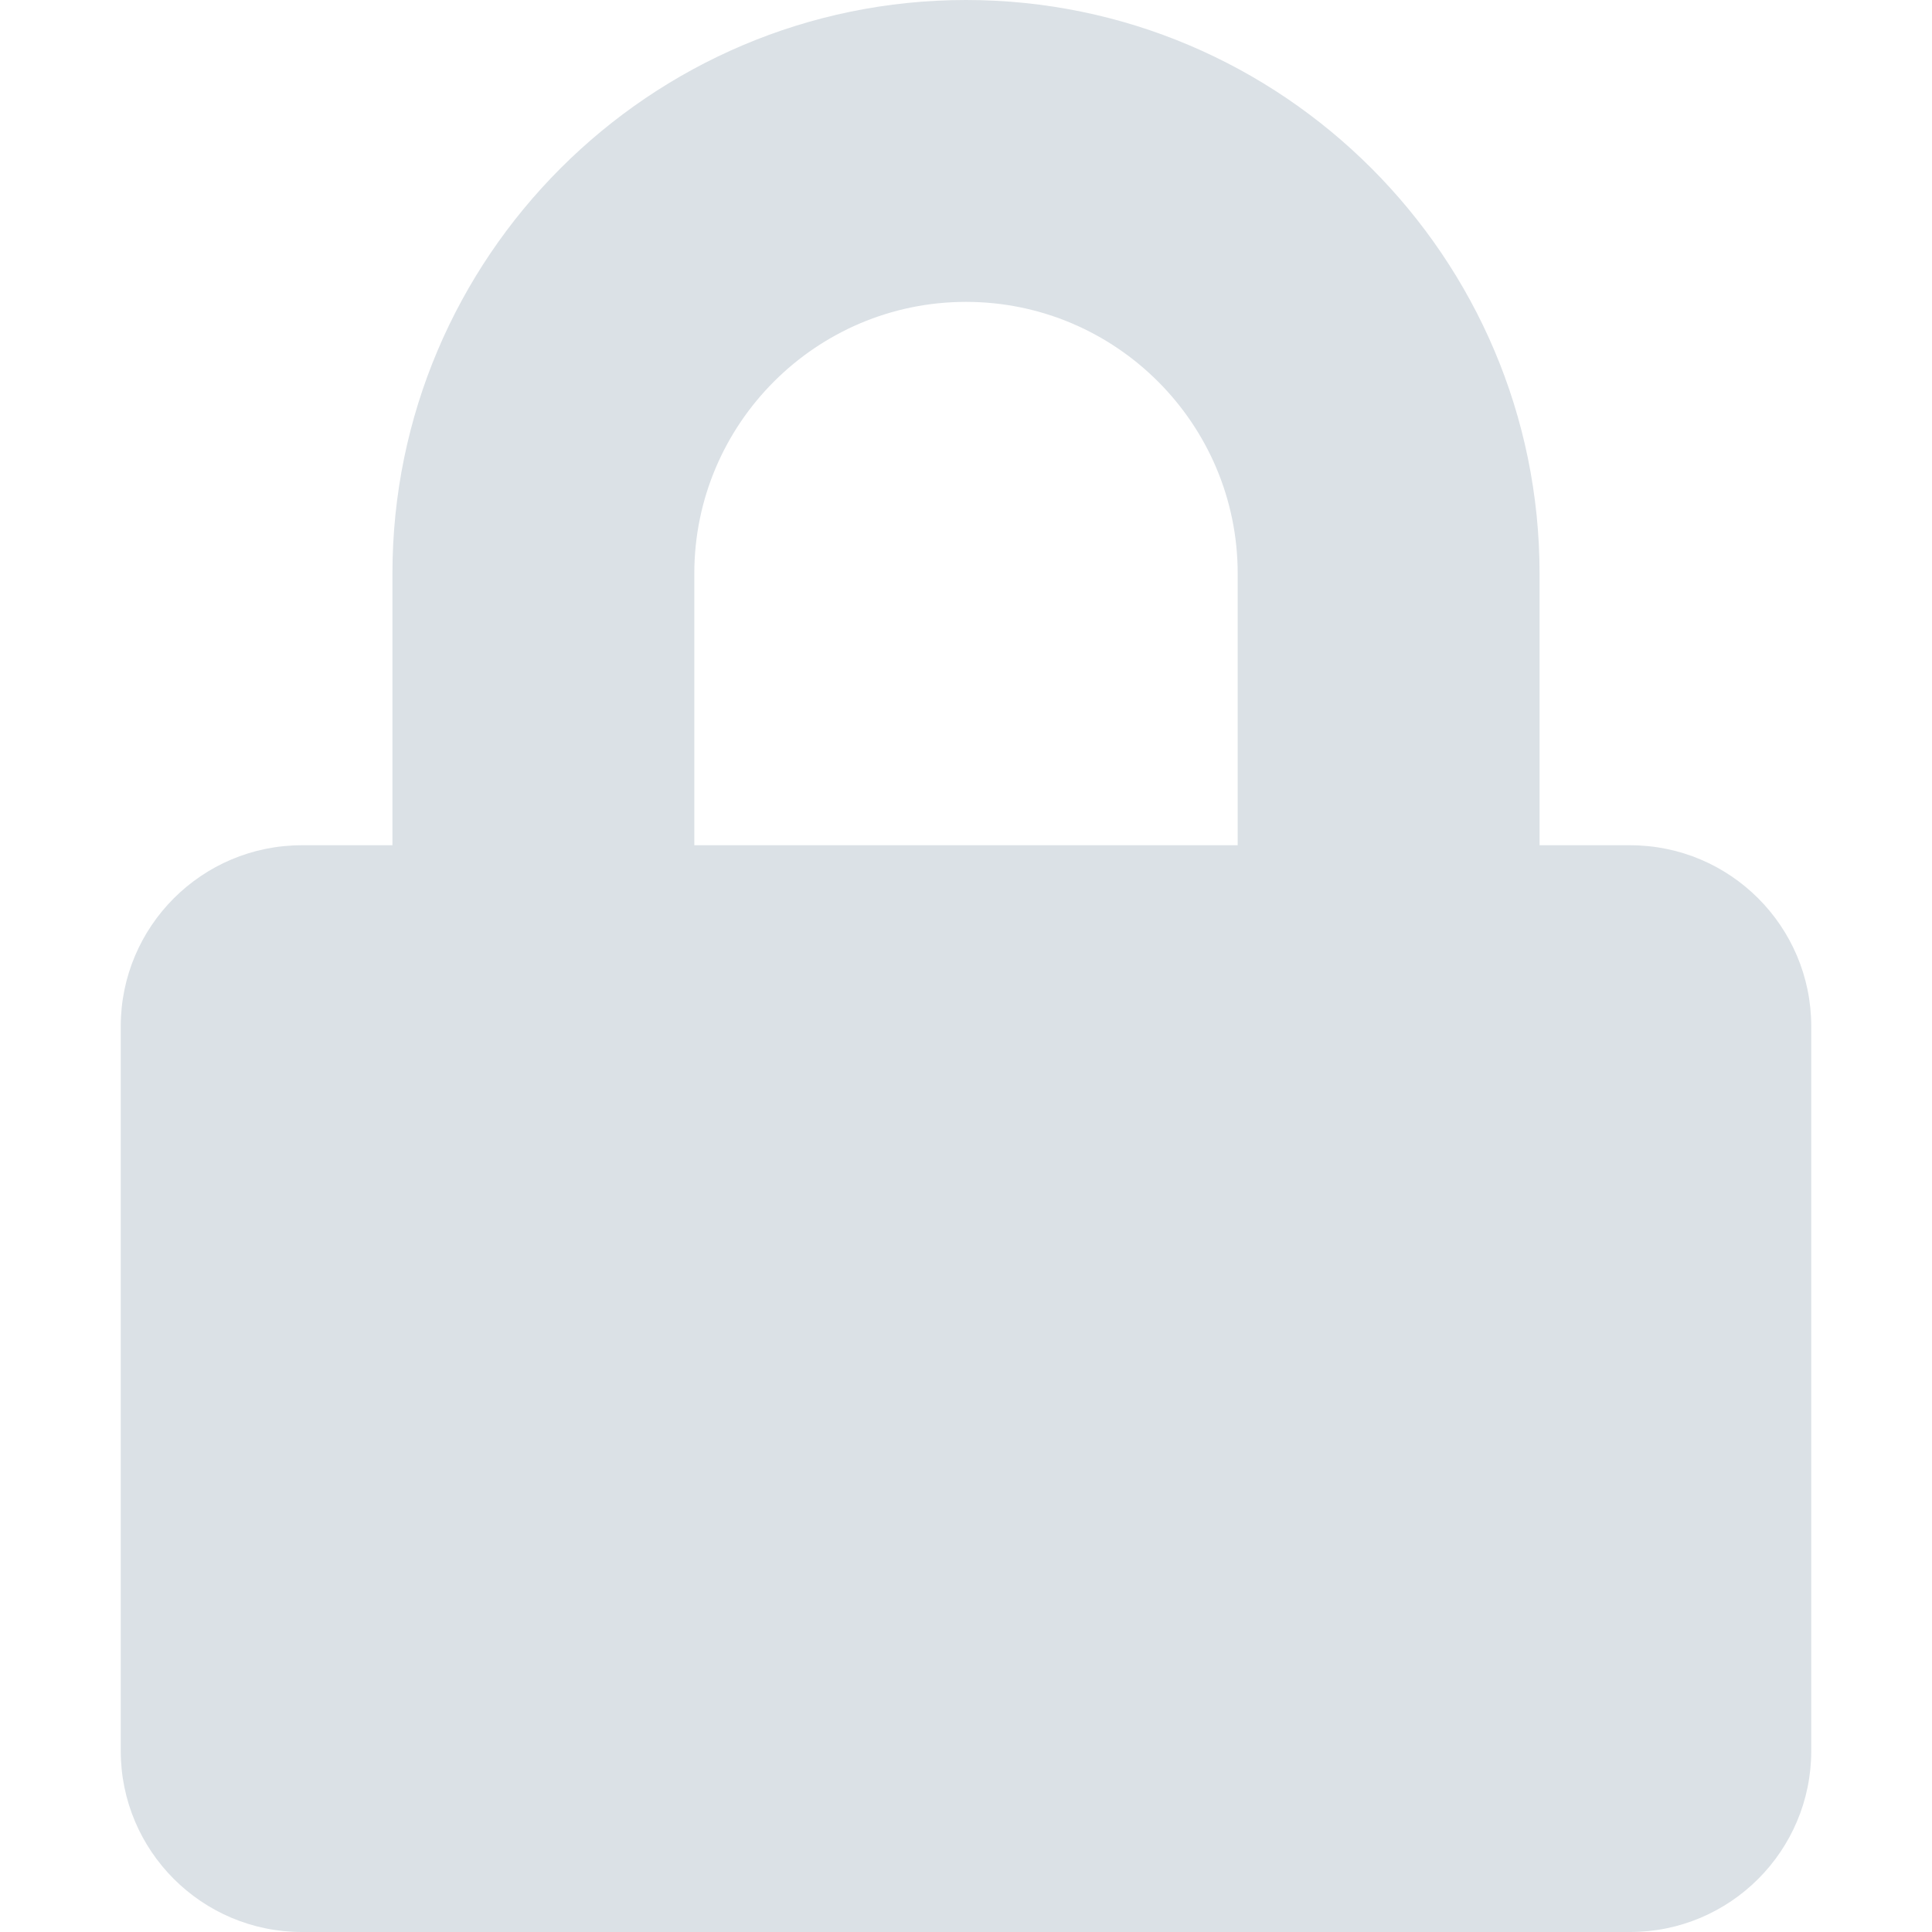
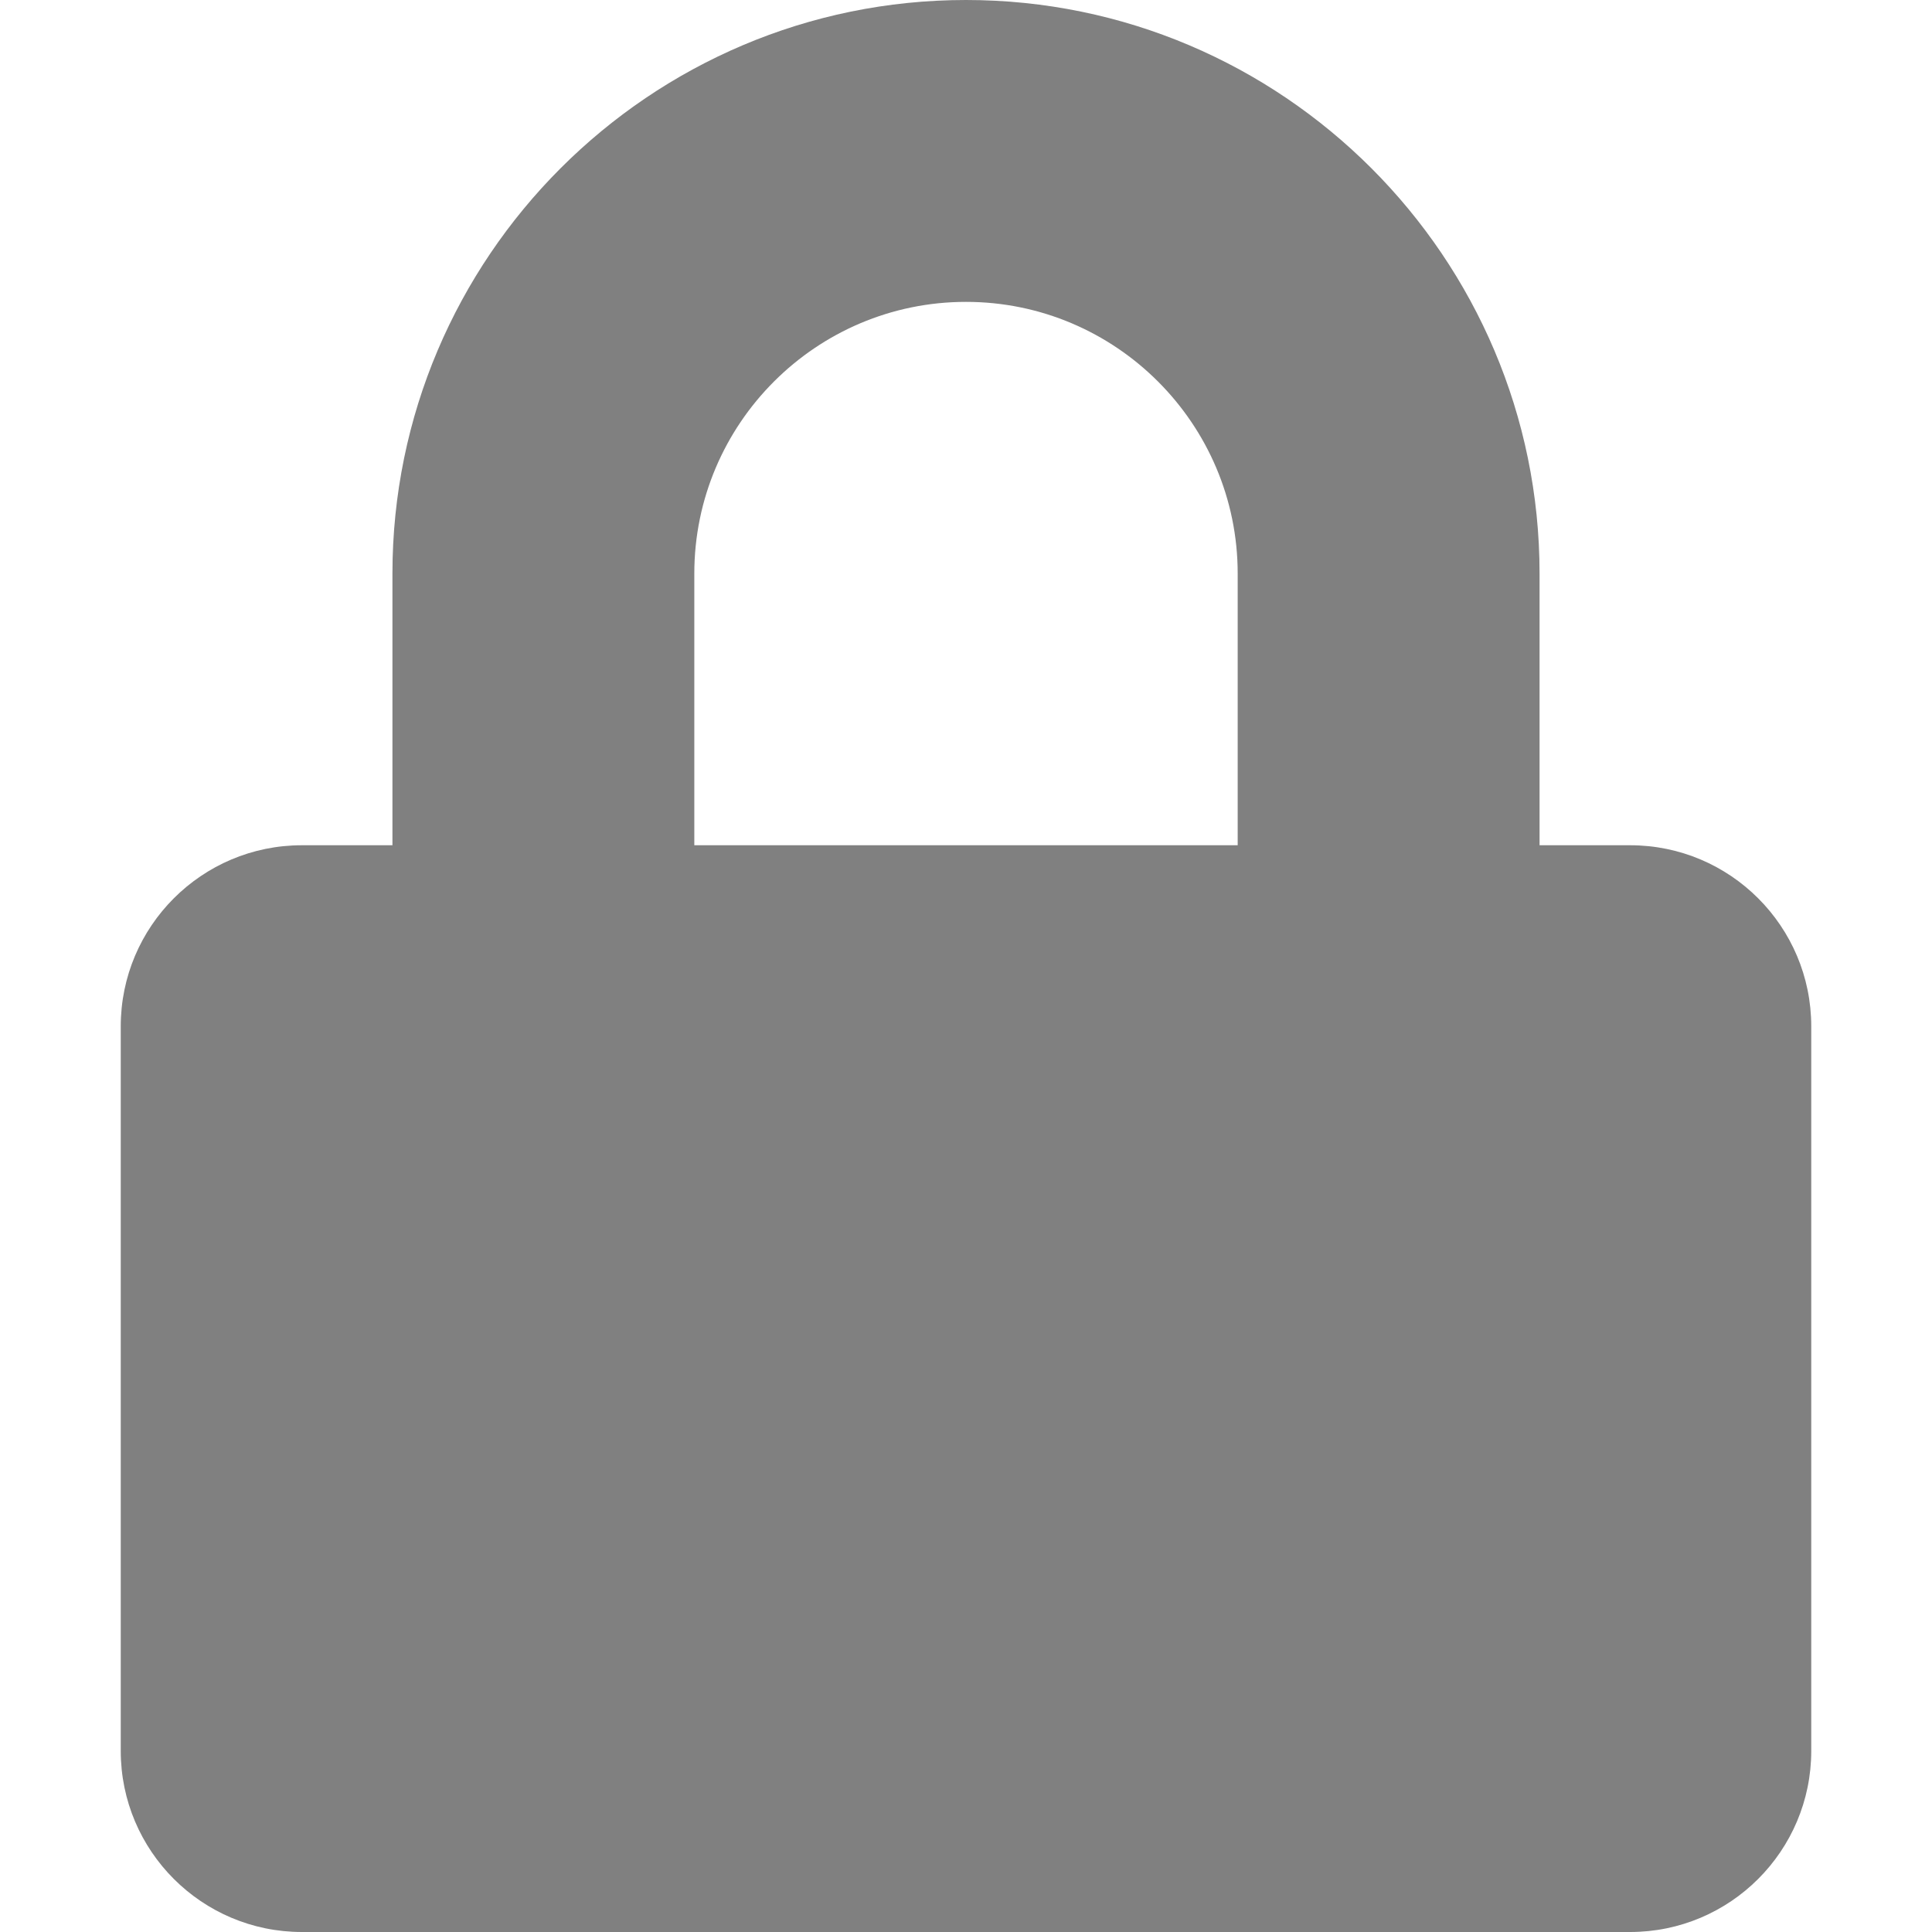
<svg xmlns="http://www.w3.org/2000/svg" aria-hidden="true" width="23" height="23" data-prefix="fas" data-icon="lock" viewBox="0 0 448 512" class="svg-inline--fa fa-lock fa-w-14 fa-2x">
-   <path fill="#dbe1e6" d="M400 224h-24v-72C376 68.2 307.8 0 224 0S72 68.2 72 152v72H48c-26.5 0-48 21.5-48 48v192c0 26.5 21.5 48 48 48h352c26.5 0 48-21.5 48-48V272c0-26.5-21.5-48-48-48zm-104 0H152v-72c0-39.7 32.3-72 72-72s72 32.3 72 72v72z" />
+   <path fill="#808080" d="M400 224h-24v-72C376 68.2 307.8 0 224 0S72 68.2 72 152v72H48c-26.5 0-48 21.5-48 48v192c0 26.5 21.5 48 48 48h352c26.5 0 48-21.5 48-48V272c0-26.5-21.5-48-48-48zm-104 0H152v-72c0-39.7 32.3-72 72-72s72 32.3 72 72v72z" />
</svg>
